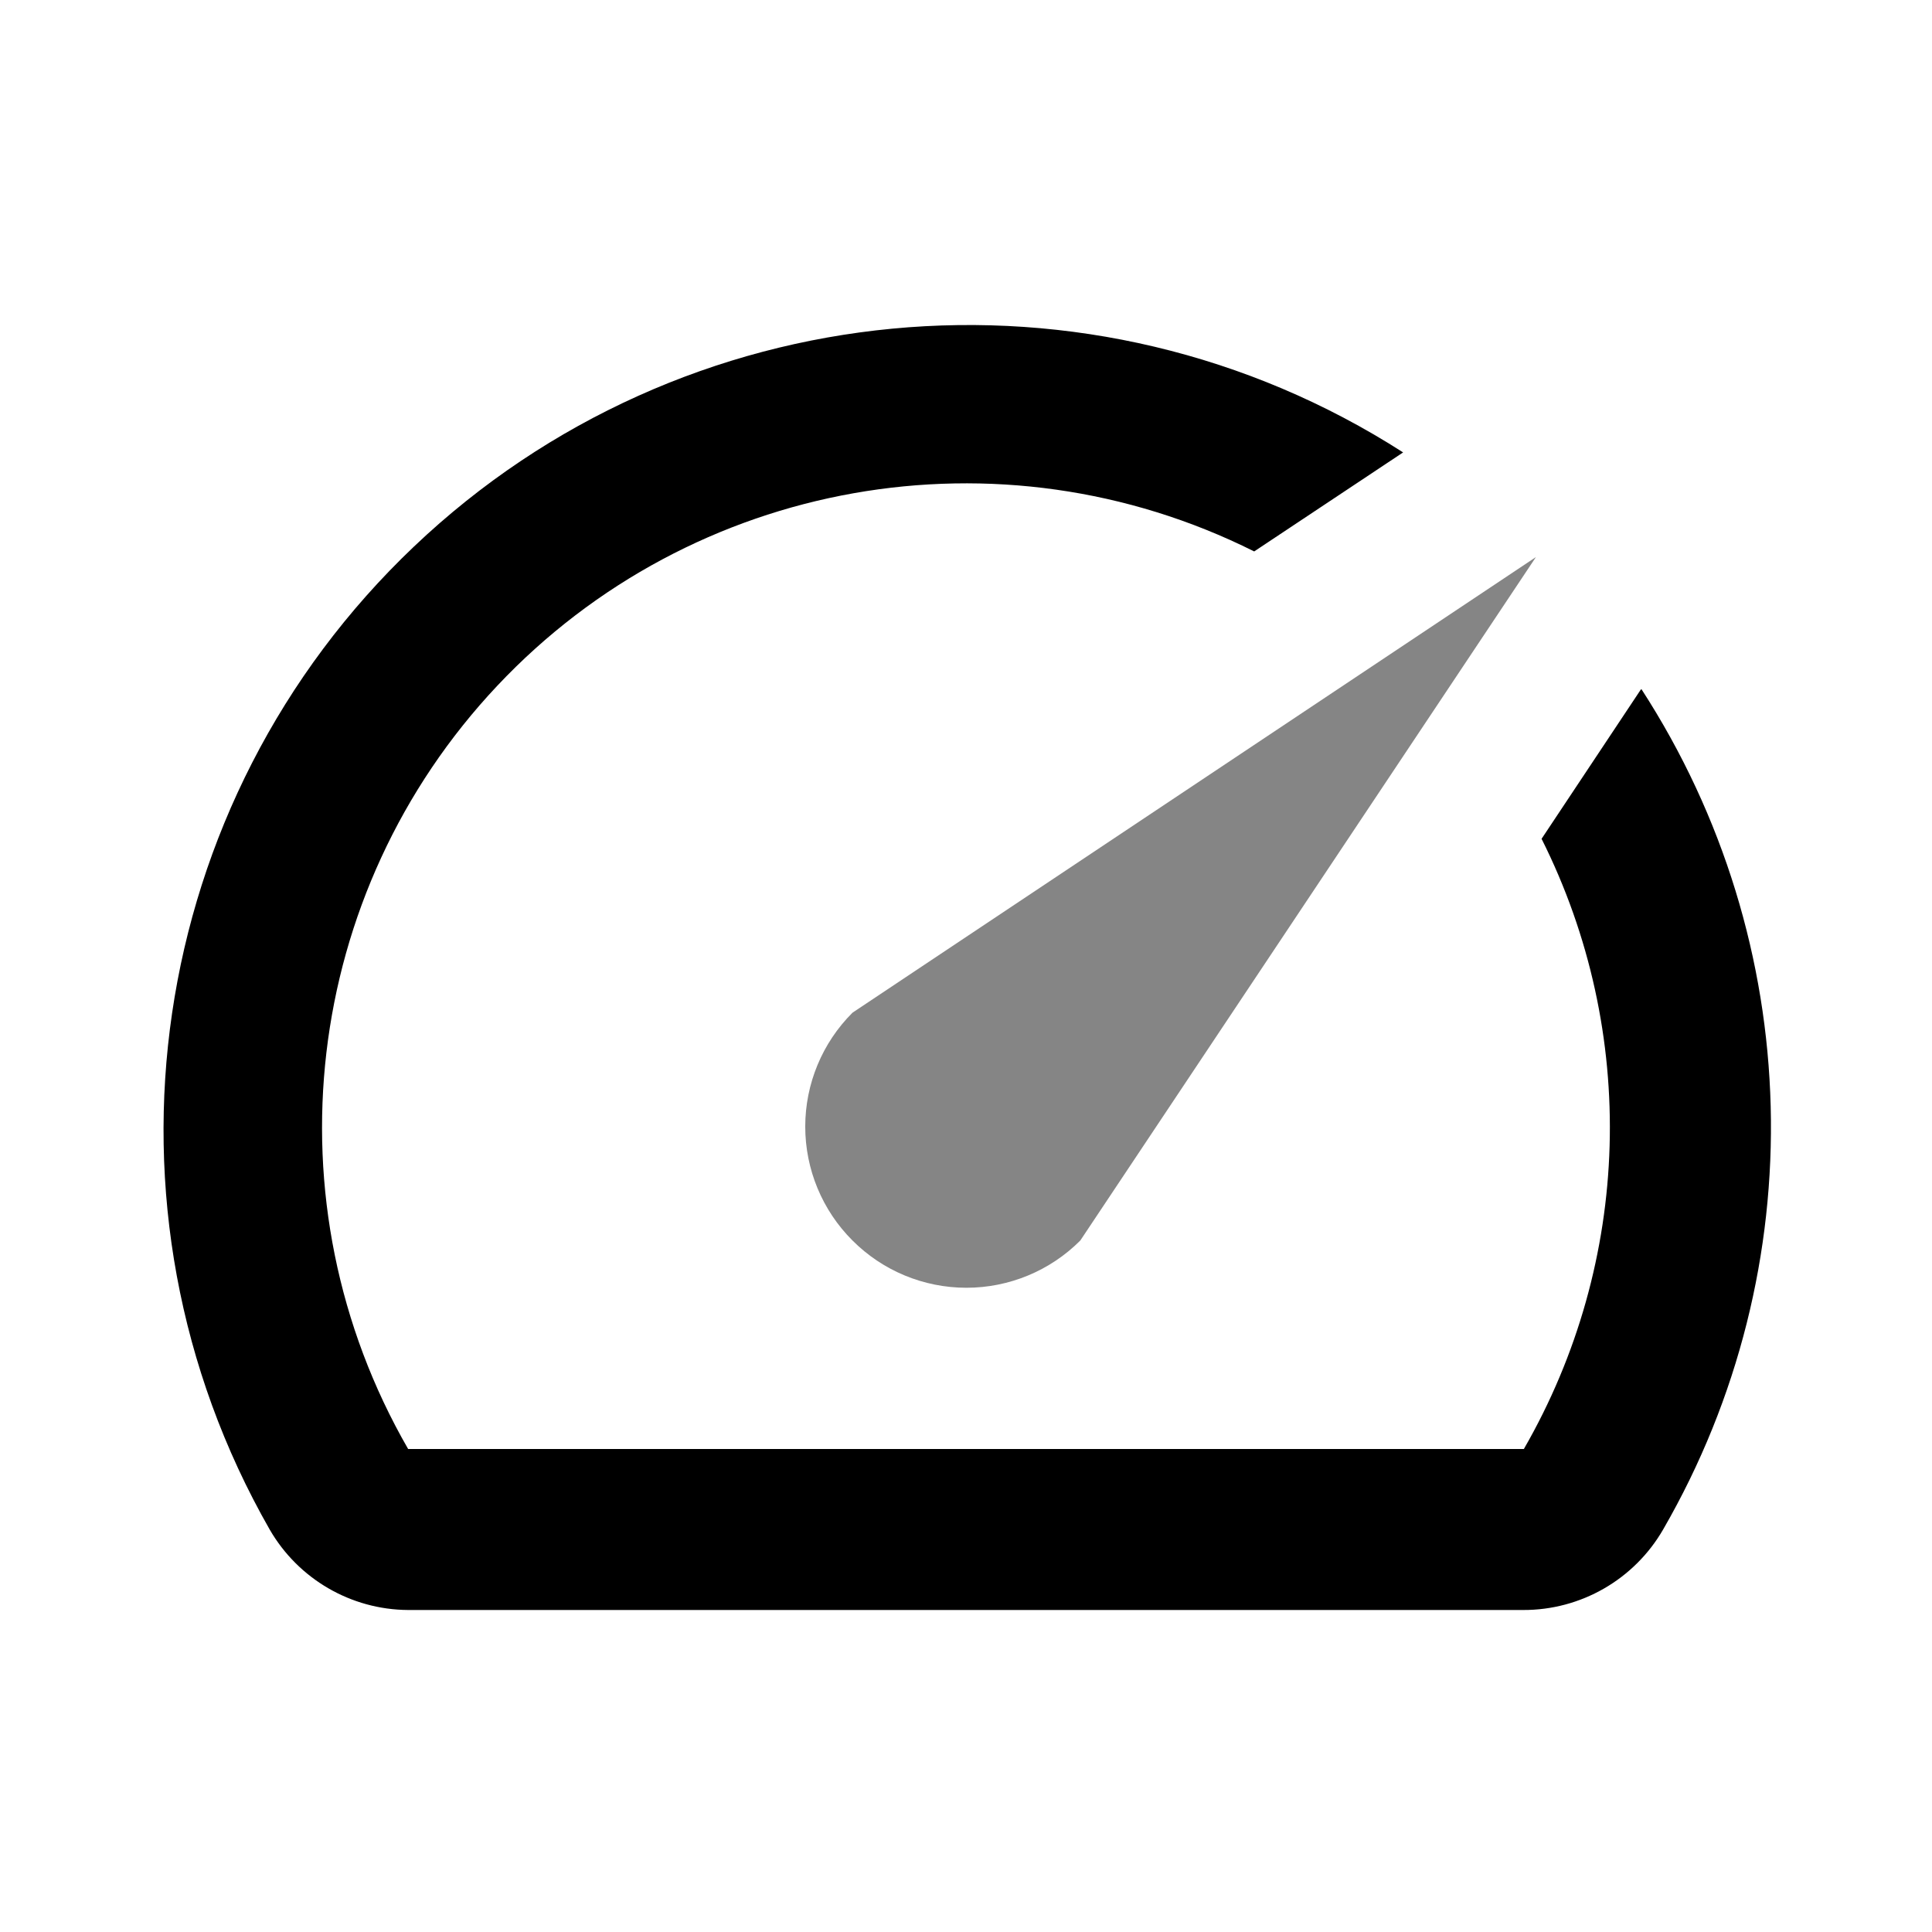
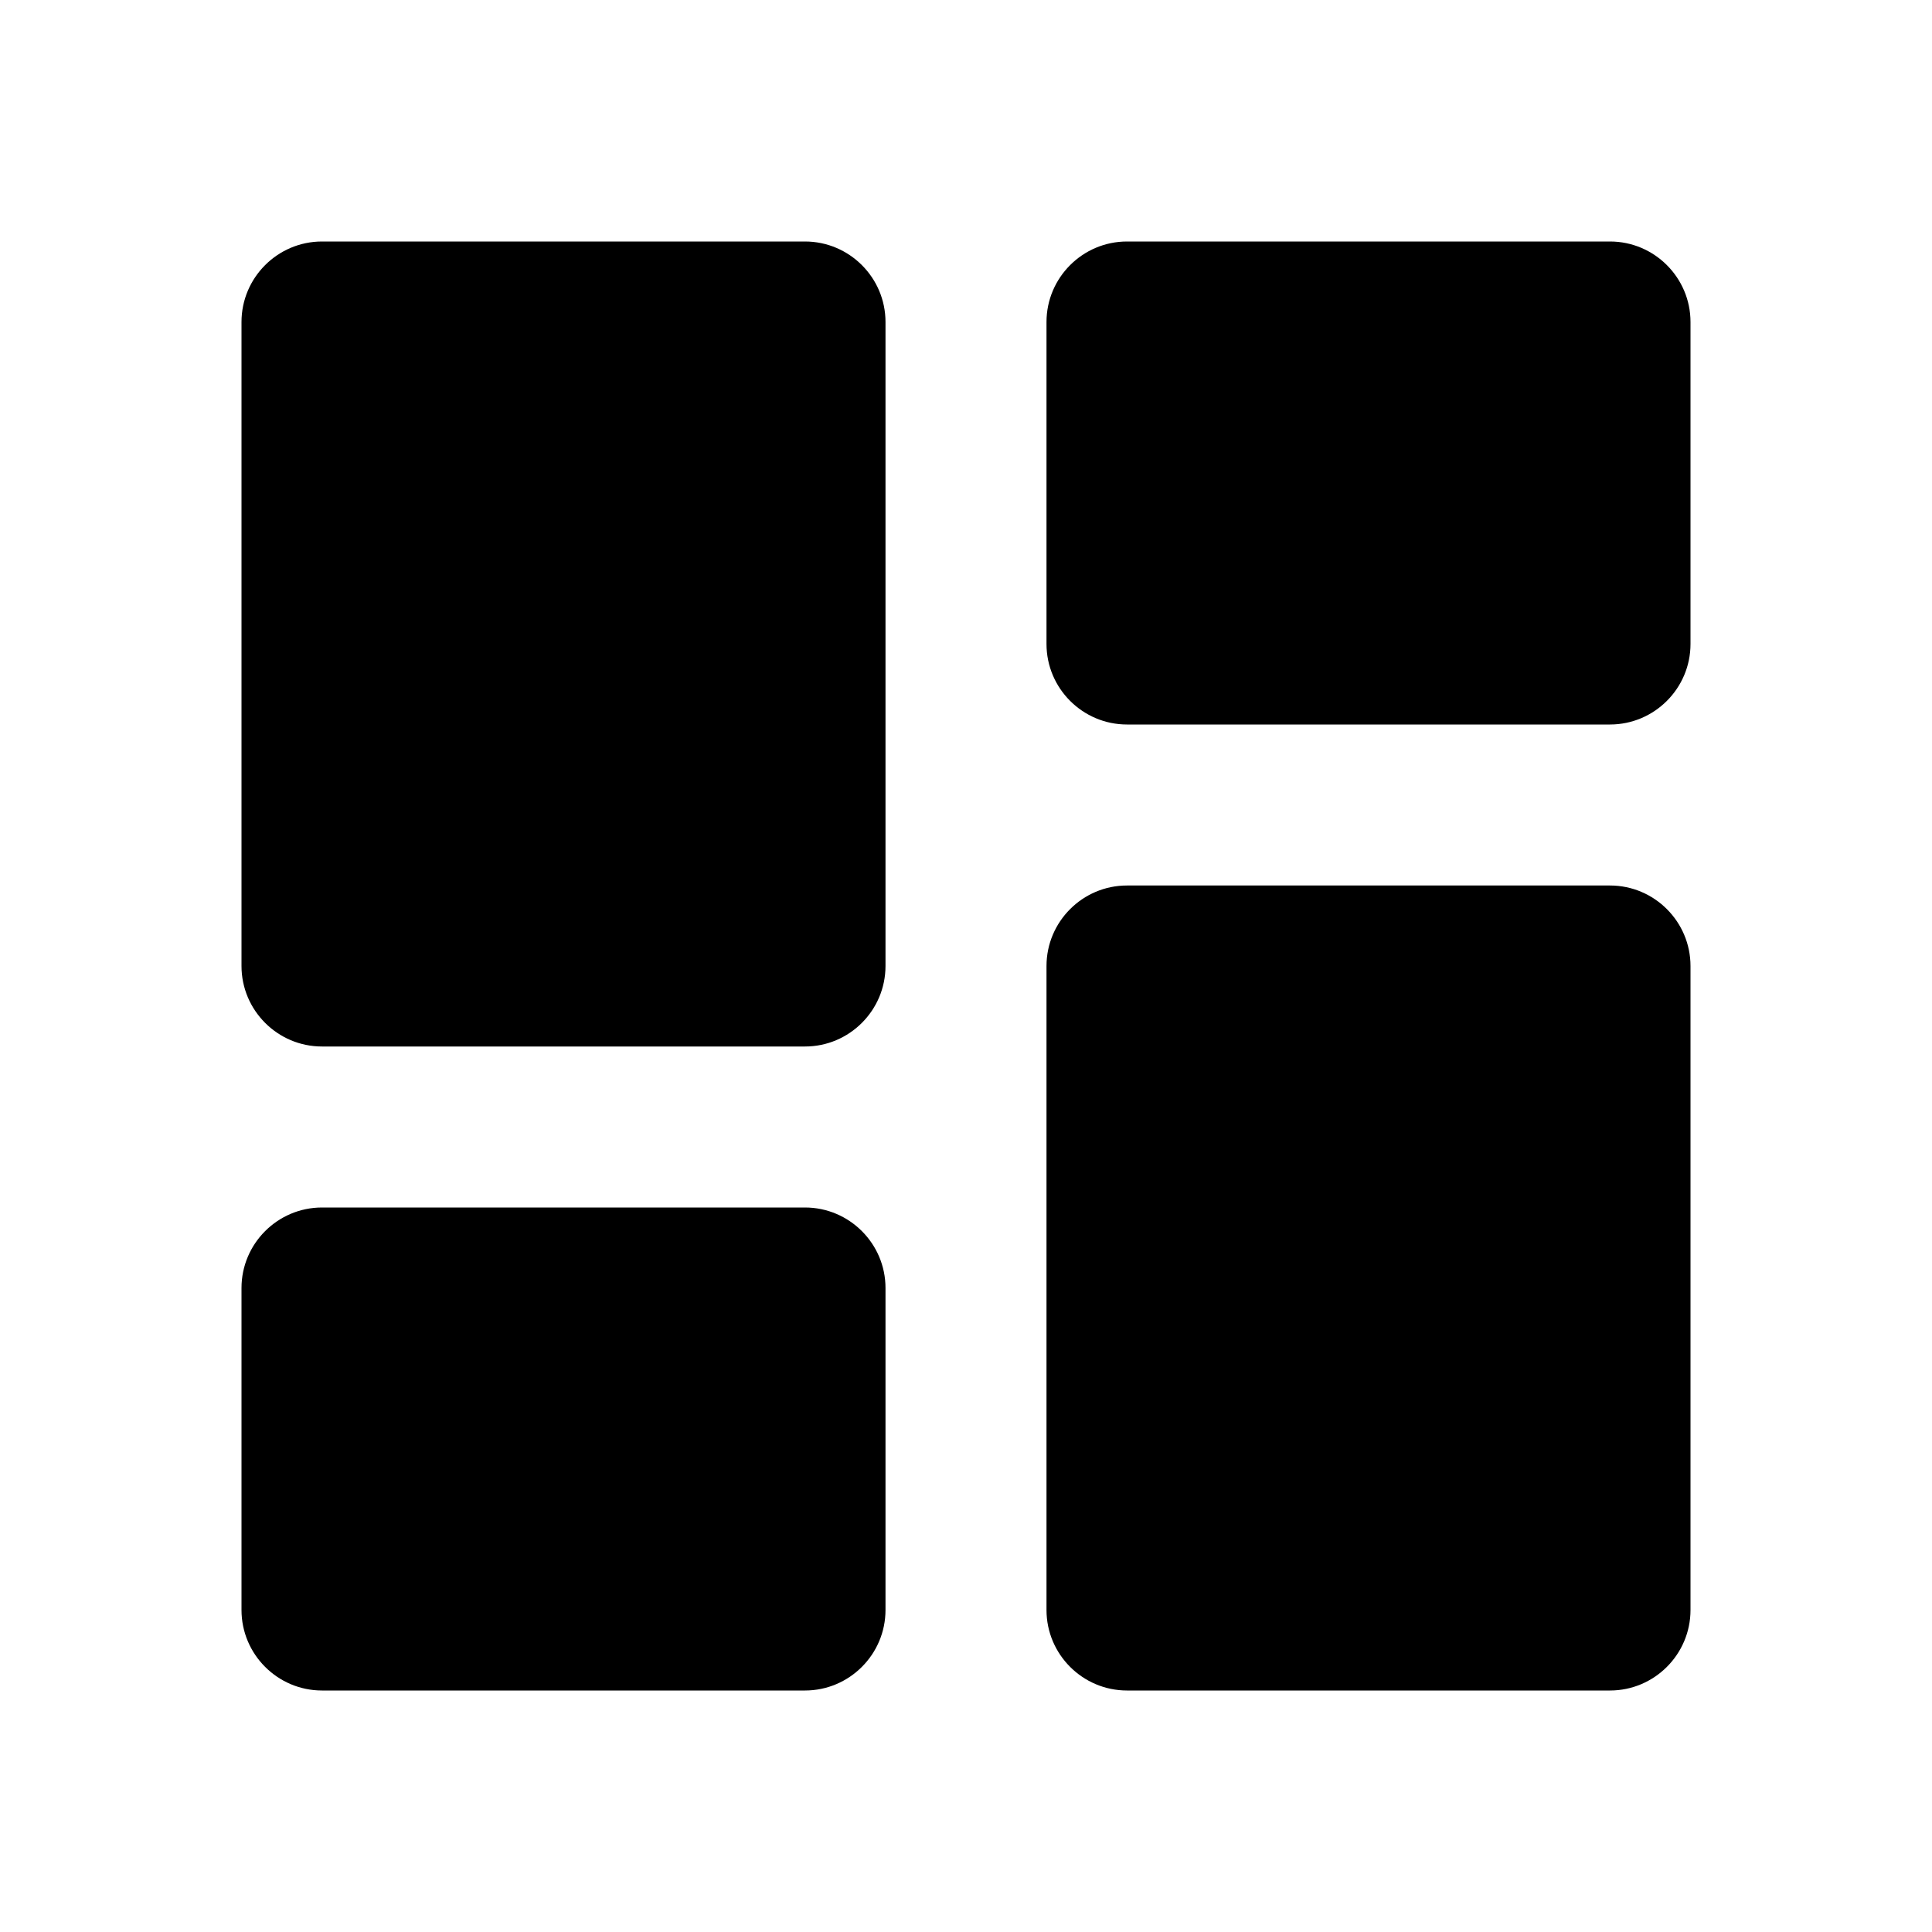
- <svg xmlns="http://www.w3.org/2000/svg" height="24" viewBox="0 0 24 24" width="24">
-   <g transform="translate(2 4)">
-     <path d="m18.38 4.57-1.23 1.85c1.205 2.403 1.122 5.251-.22 7.58h-13.86c-1.764-3.059-1.313-6.913 1.109-9.483s6.242-3.247 9.401-1.667l1.85-1.23c-3.876-2.486-8.949-2.003-12.287 1.169-3.338 3.172-4.078 8.213-1.793 12.211.355.615 1.01.996 1.72 1h13.85c.717.003 1.381-.379 1.74-1 1.879-3.254 1.774-7.287-.27-10.44z" />
-     <path d="m8.59 11.41c.375.376.884.587 1.415.587s1.04-.211 1.415-.587l5.66-8.49-8.49 5.66c-.376.375-.587.884-.587 1.415s.211 1.04.587 1.415z" opacity=".48" />
+ <svg xmlns="http://www.w3.org/2000/svg" width="24px" height="24px" viewBox="0 0 24 24" version="1.1">
+   <g id="surface1">
+     <path style=" stroke:none;fill-rule:nonzero;fill:rgb(0%,0%,0%);fill-opacity:1;" d="M 4 13 L 10 13 C 10.551 13 11 12.551 11 12 L 11 4 C 11 3.449 10.551 3 10 3 L 4 3 C 3.449 3 3 3.449 3 4 L 3 12 C 3 12.551 3.449 13 4 13 Z M 4 21 L 10 21 C 10.551 21 11 20.551 11 20 L 11 16 C 11 15.449 10.551 15 10 15 L 4 15 C 3.449 15 3 15.449 3 16 L 3 20 C 3 20.551 3.449 21 4 21 Z M 14 21 L 20 21 C 20.551 21 21 20.551 21 20 L 21 12 C 21 11.449 20.551 11 20 11 L 14 11 C 13.449 11 13 11.449 13 12 L 13 20 C 13 20.551 13.449 21 14 21 Z M 13 4 L 13 8 C 13 8.551 13.449 9 14 9 L 20 9 C 20.551 9 21 8.551 21 8 L 21 4 C 21 3.449 20.551 3 20 3 L 14 3 C 13.449 3 13 3.449 13 4 Z M 13 4 " />
  </g>
</svg>
